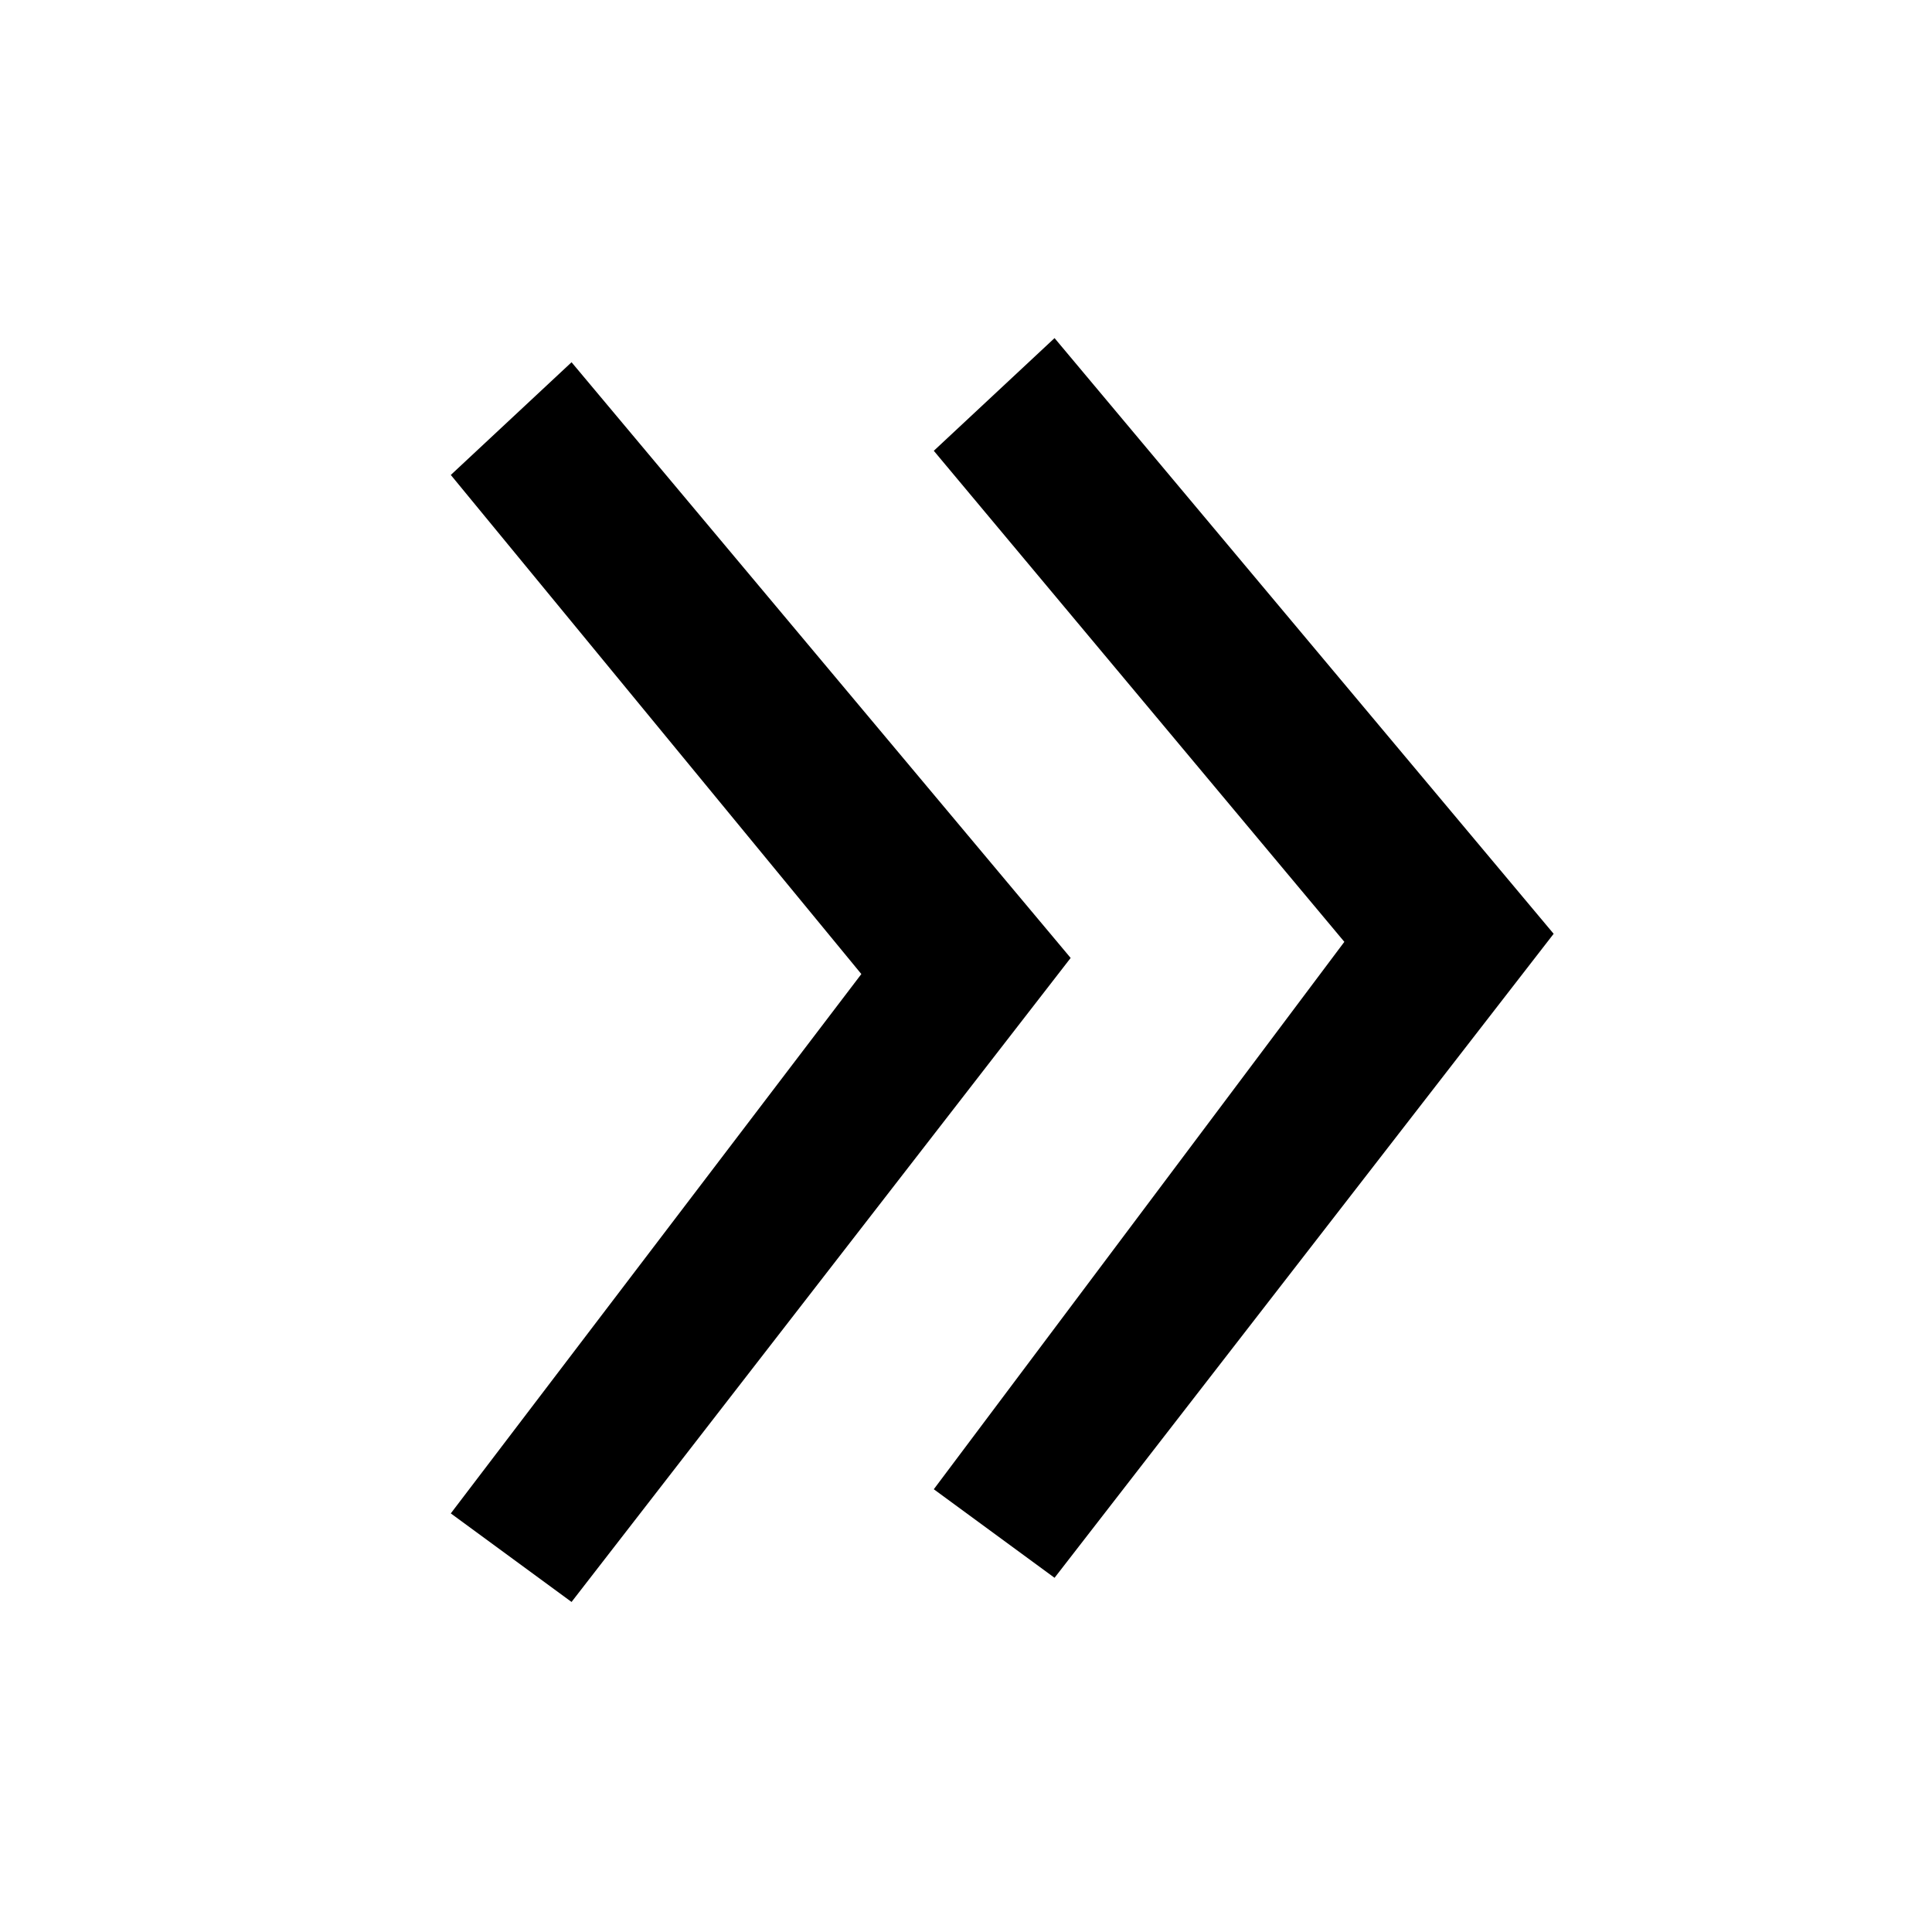
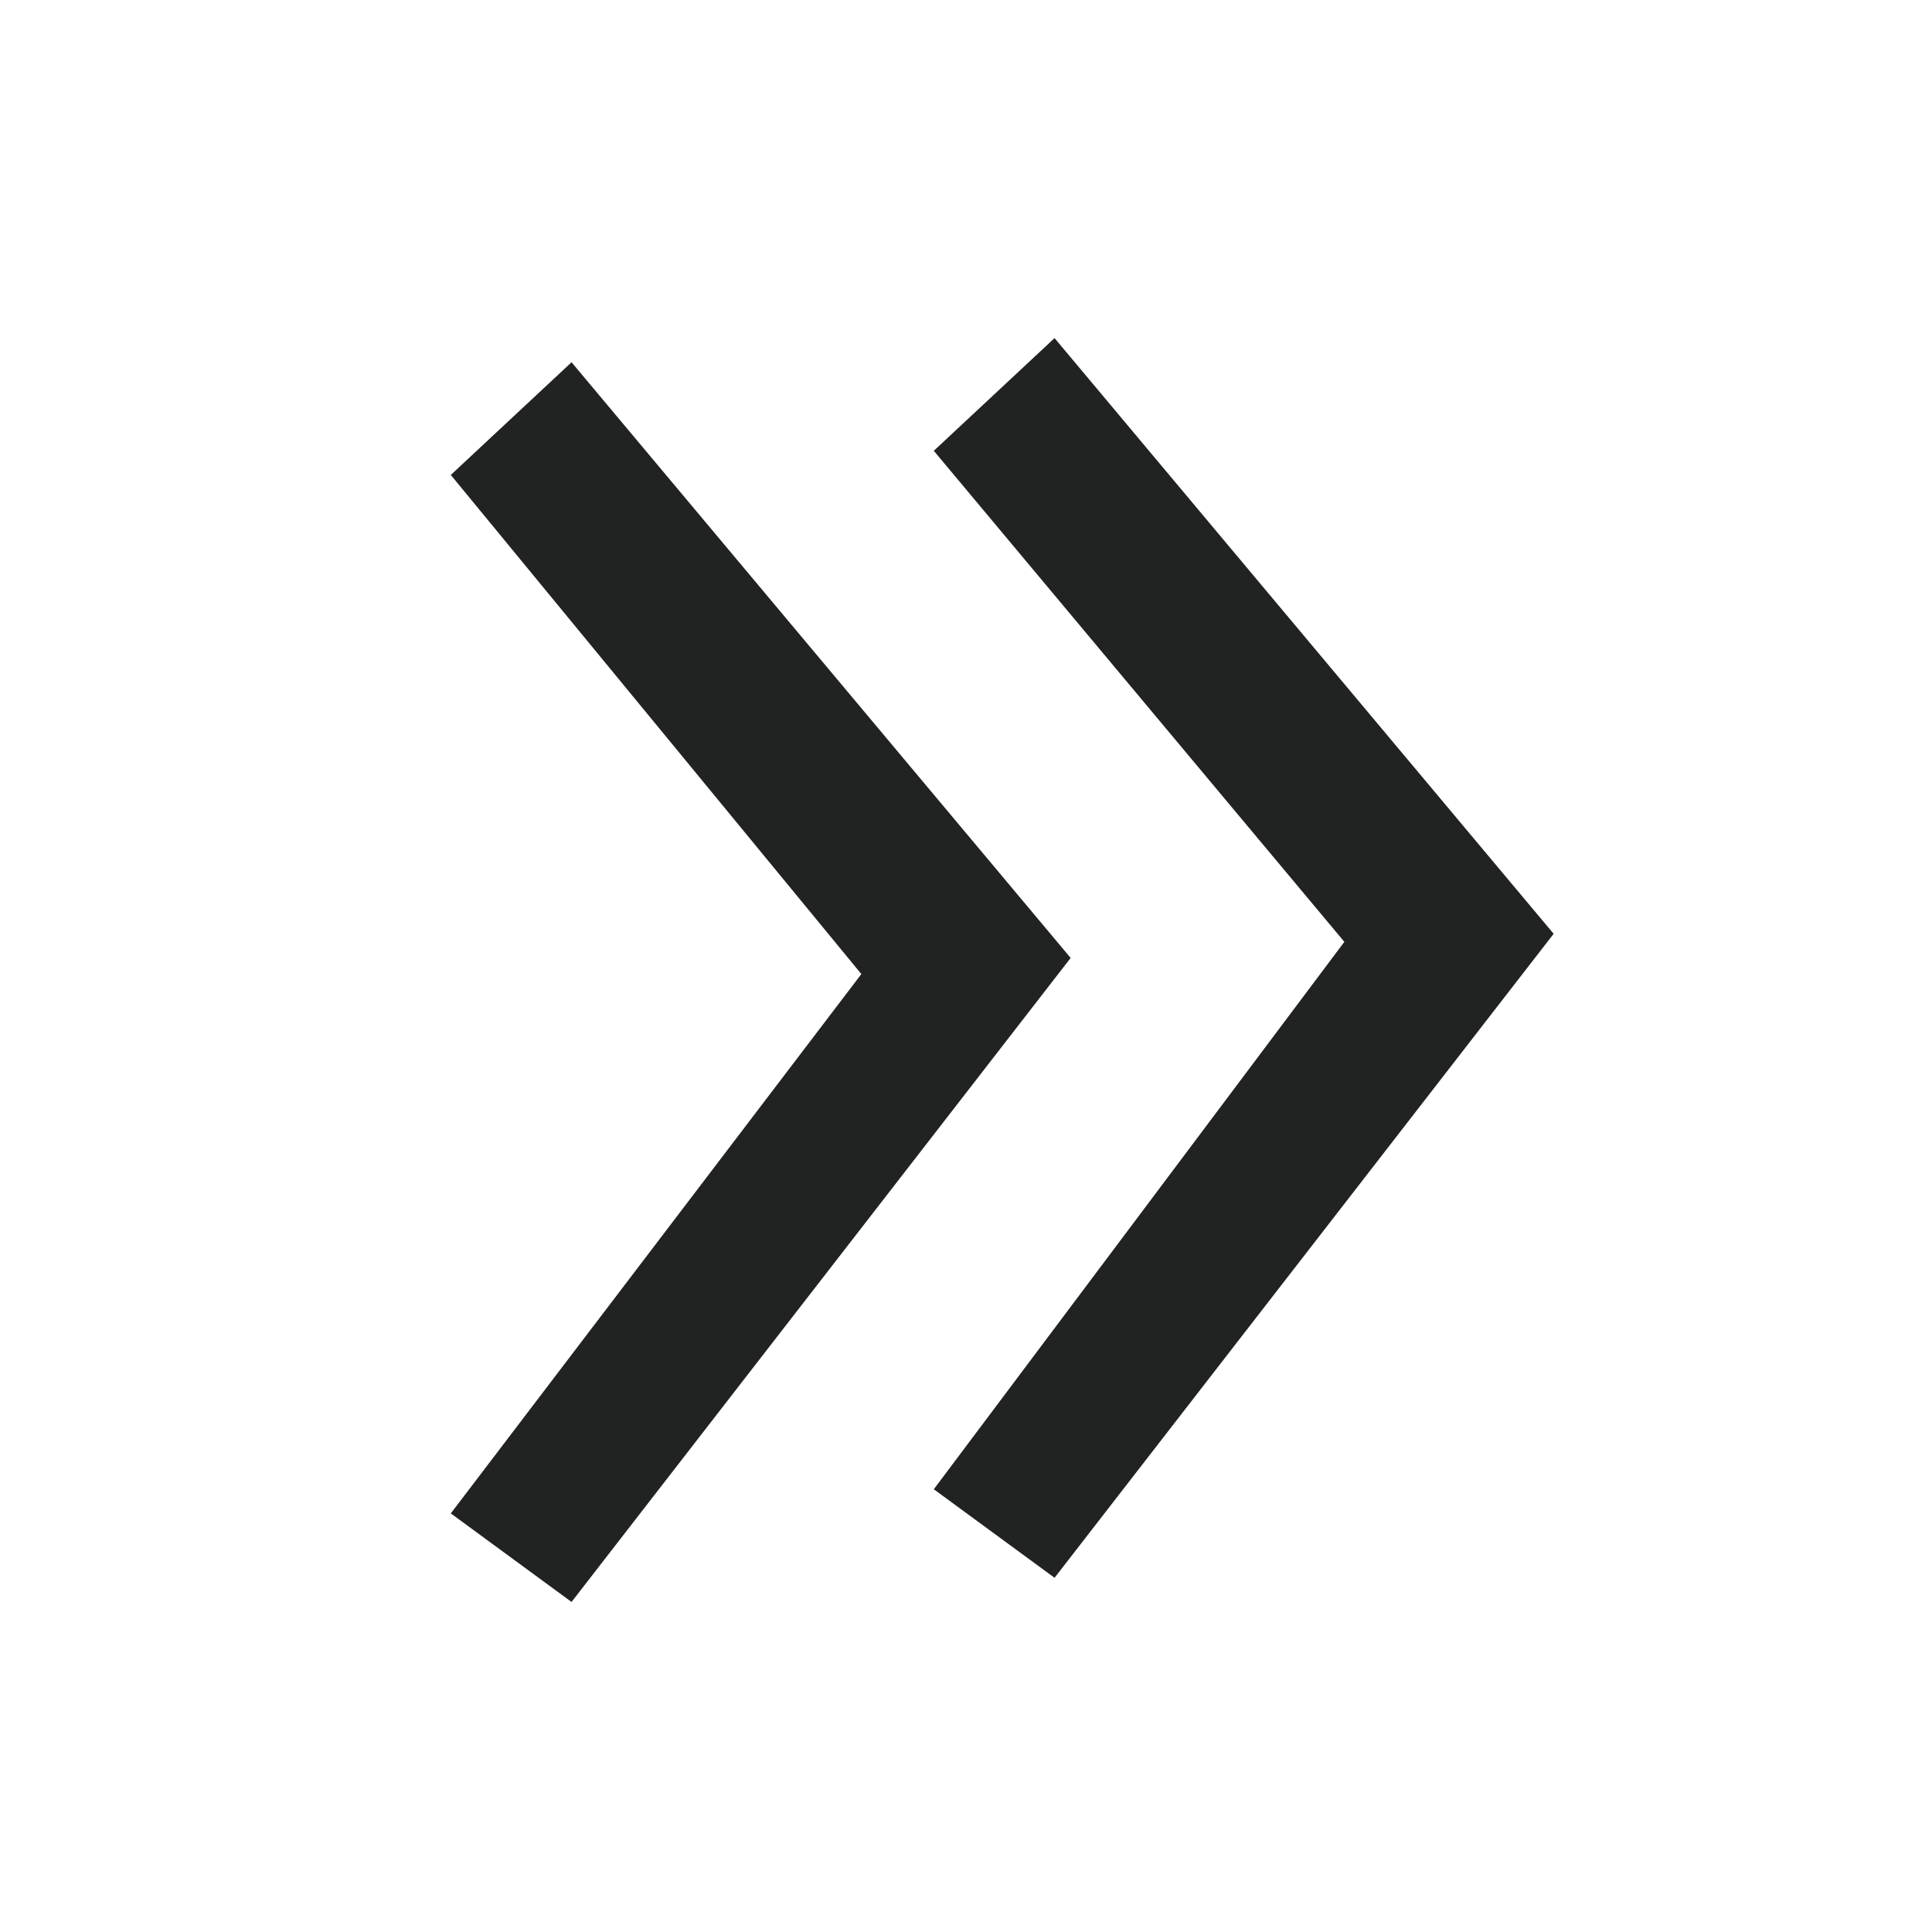
<svg xmlns="http://www.w3.org/2000/svg" width="24" height="24" viewBox="0 0 24 24" fill="none">
-   <path d="M11.6 18.5L13.1 19.6L19.3 11.6L13.1 4.2L11.6 5.6L16.7 11.7L11.6 18.5Z" fill="currentColor" />
-   <path d="M5.6 18.8L7.1 19.9L13.3 11.9L7.1 4.5L5.6 5.9L10.7 12.1L5.6 18.8Z" fill="currentColor" />
+   <path d="M11.6 18.5L13.1 19.6L19.3 11.6L13.1 4.2L11.6 5.6L16.7 11.7L11.6 18.5Z" fill="#212322" />
+   <path d="M5.6 18.8L7.1 19.9L13.3 11.9L7.1 4.5L5.6 5.9L10.7 12.1L5.6 18.8Z" fill="#212322" />
</svg>
